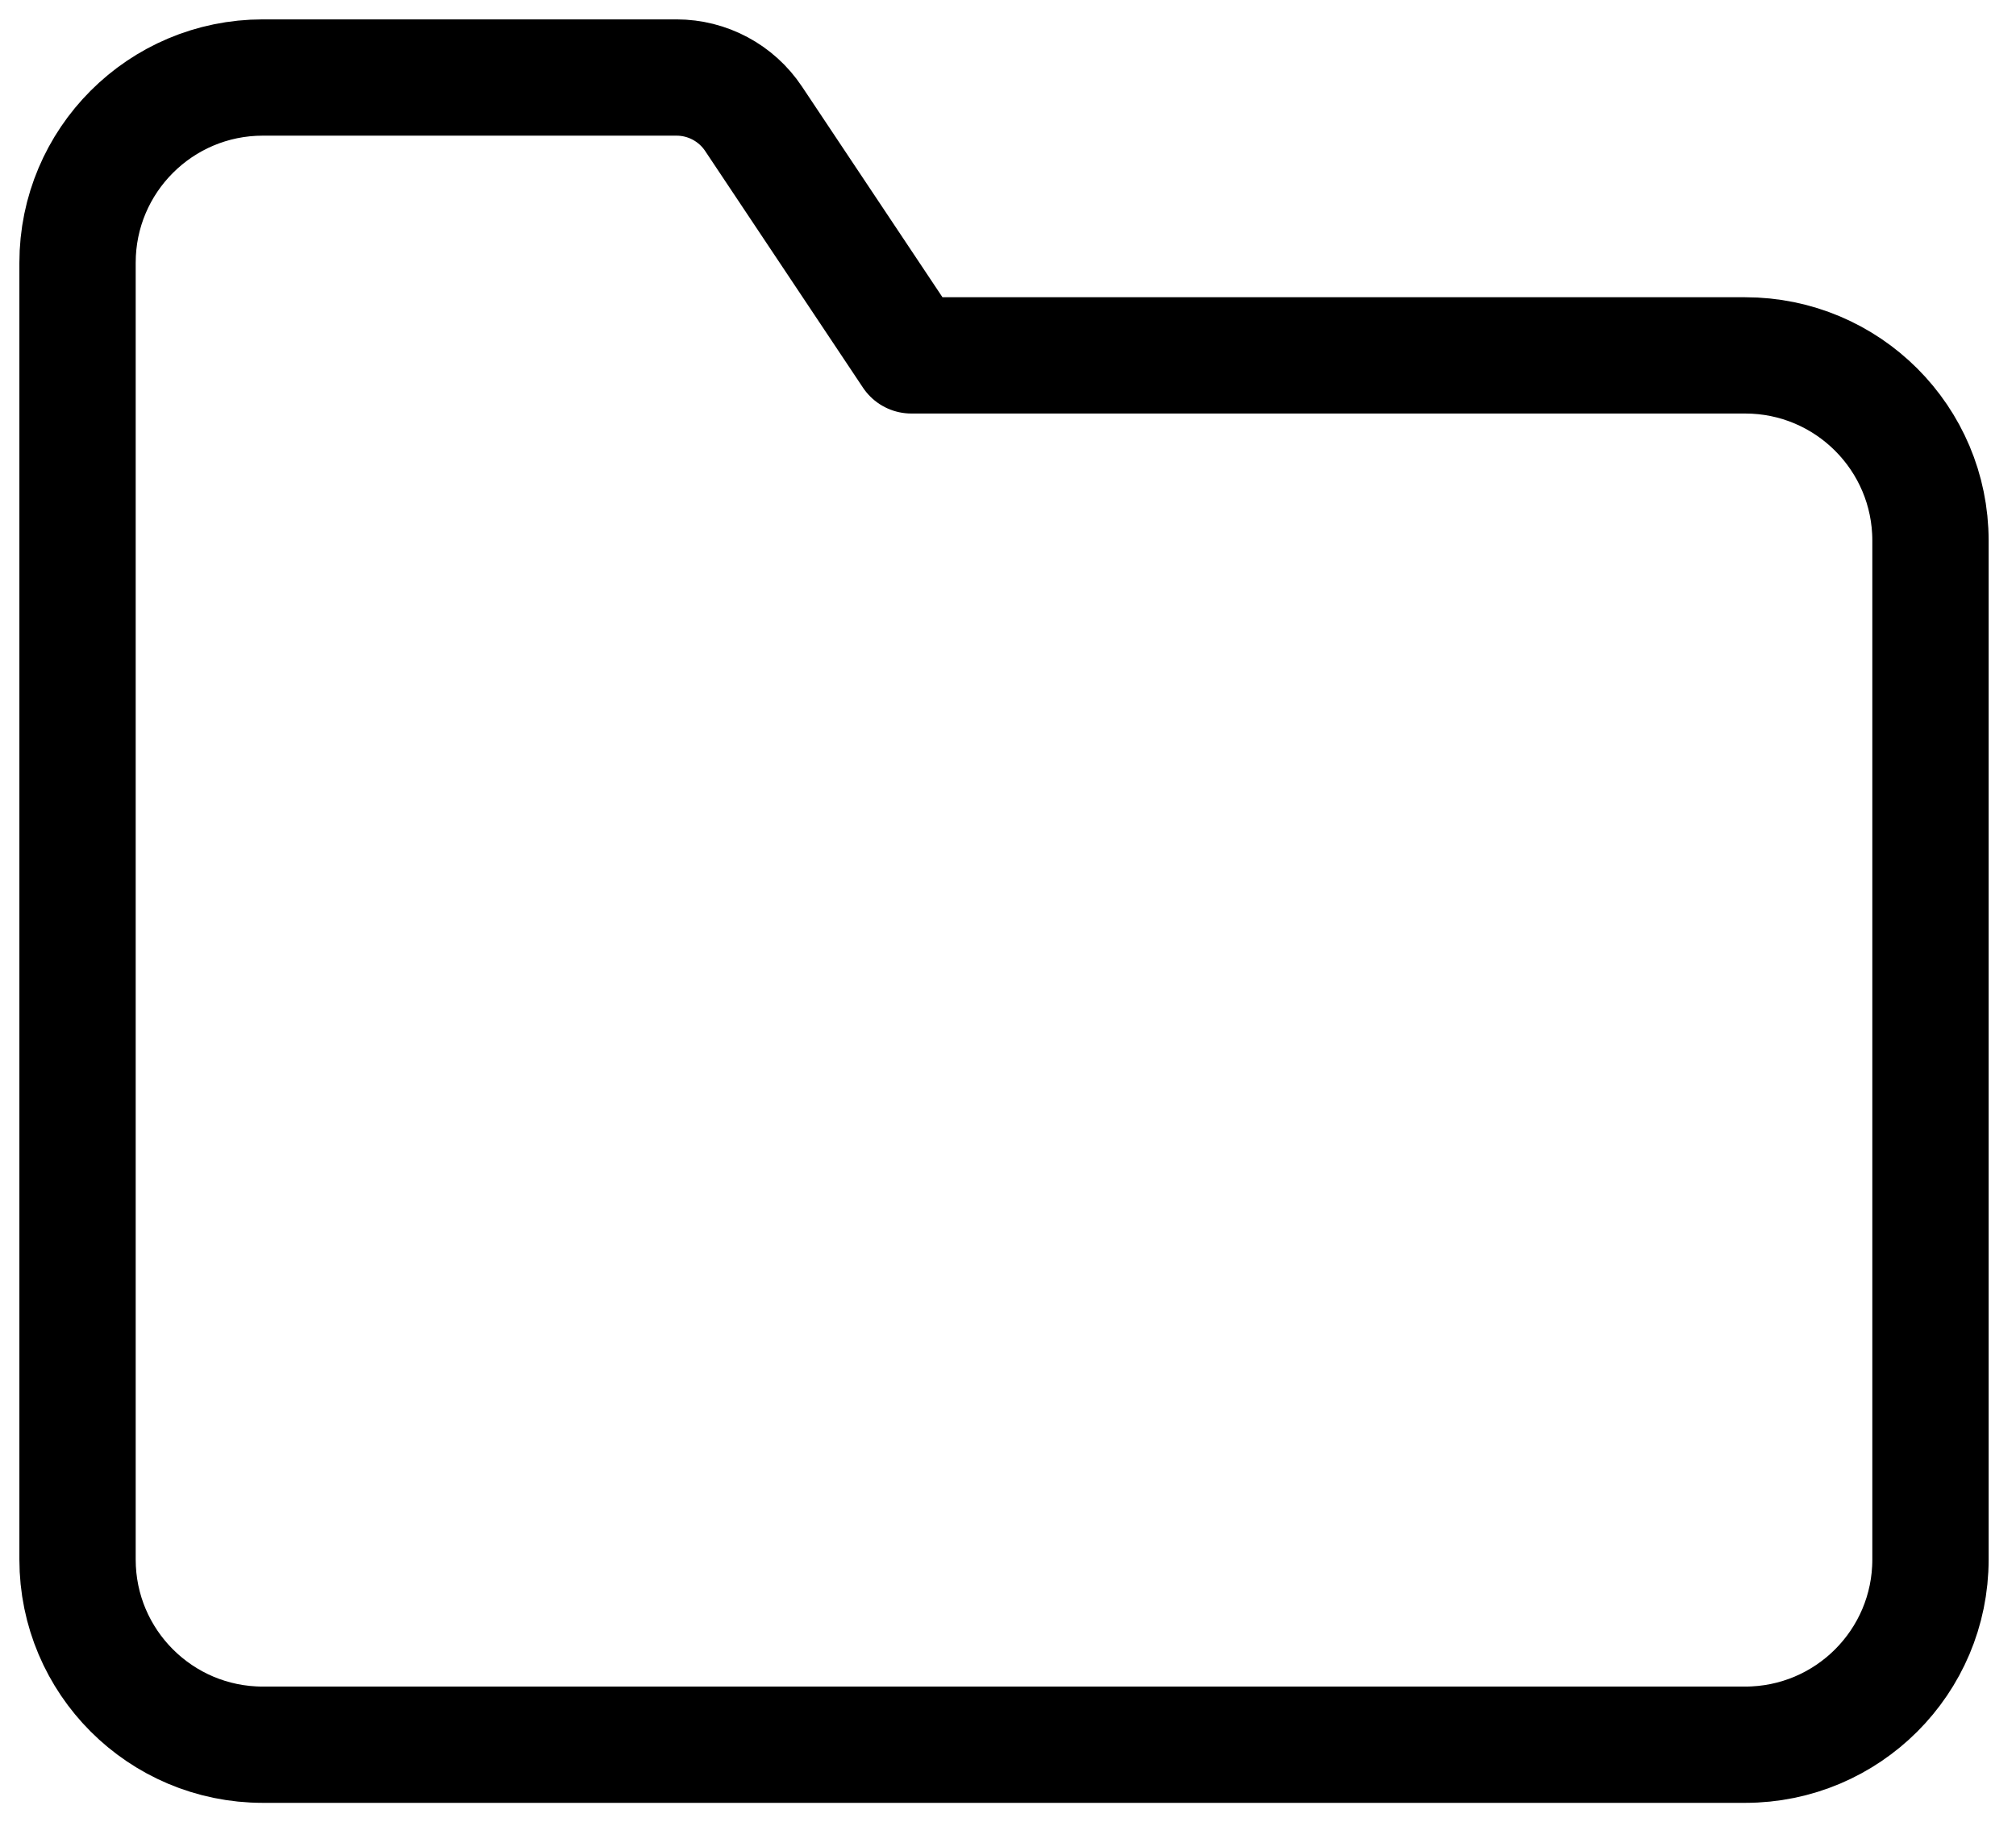
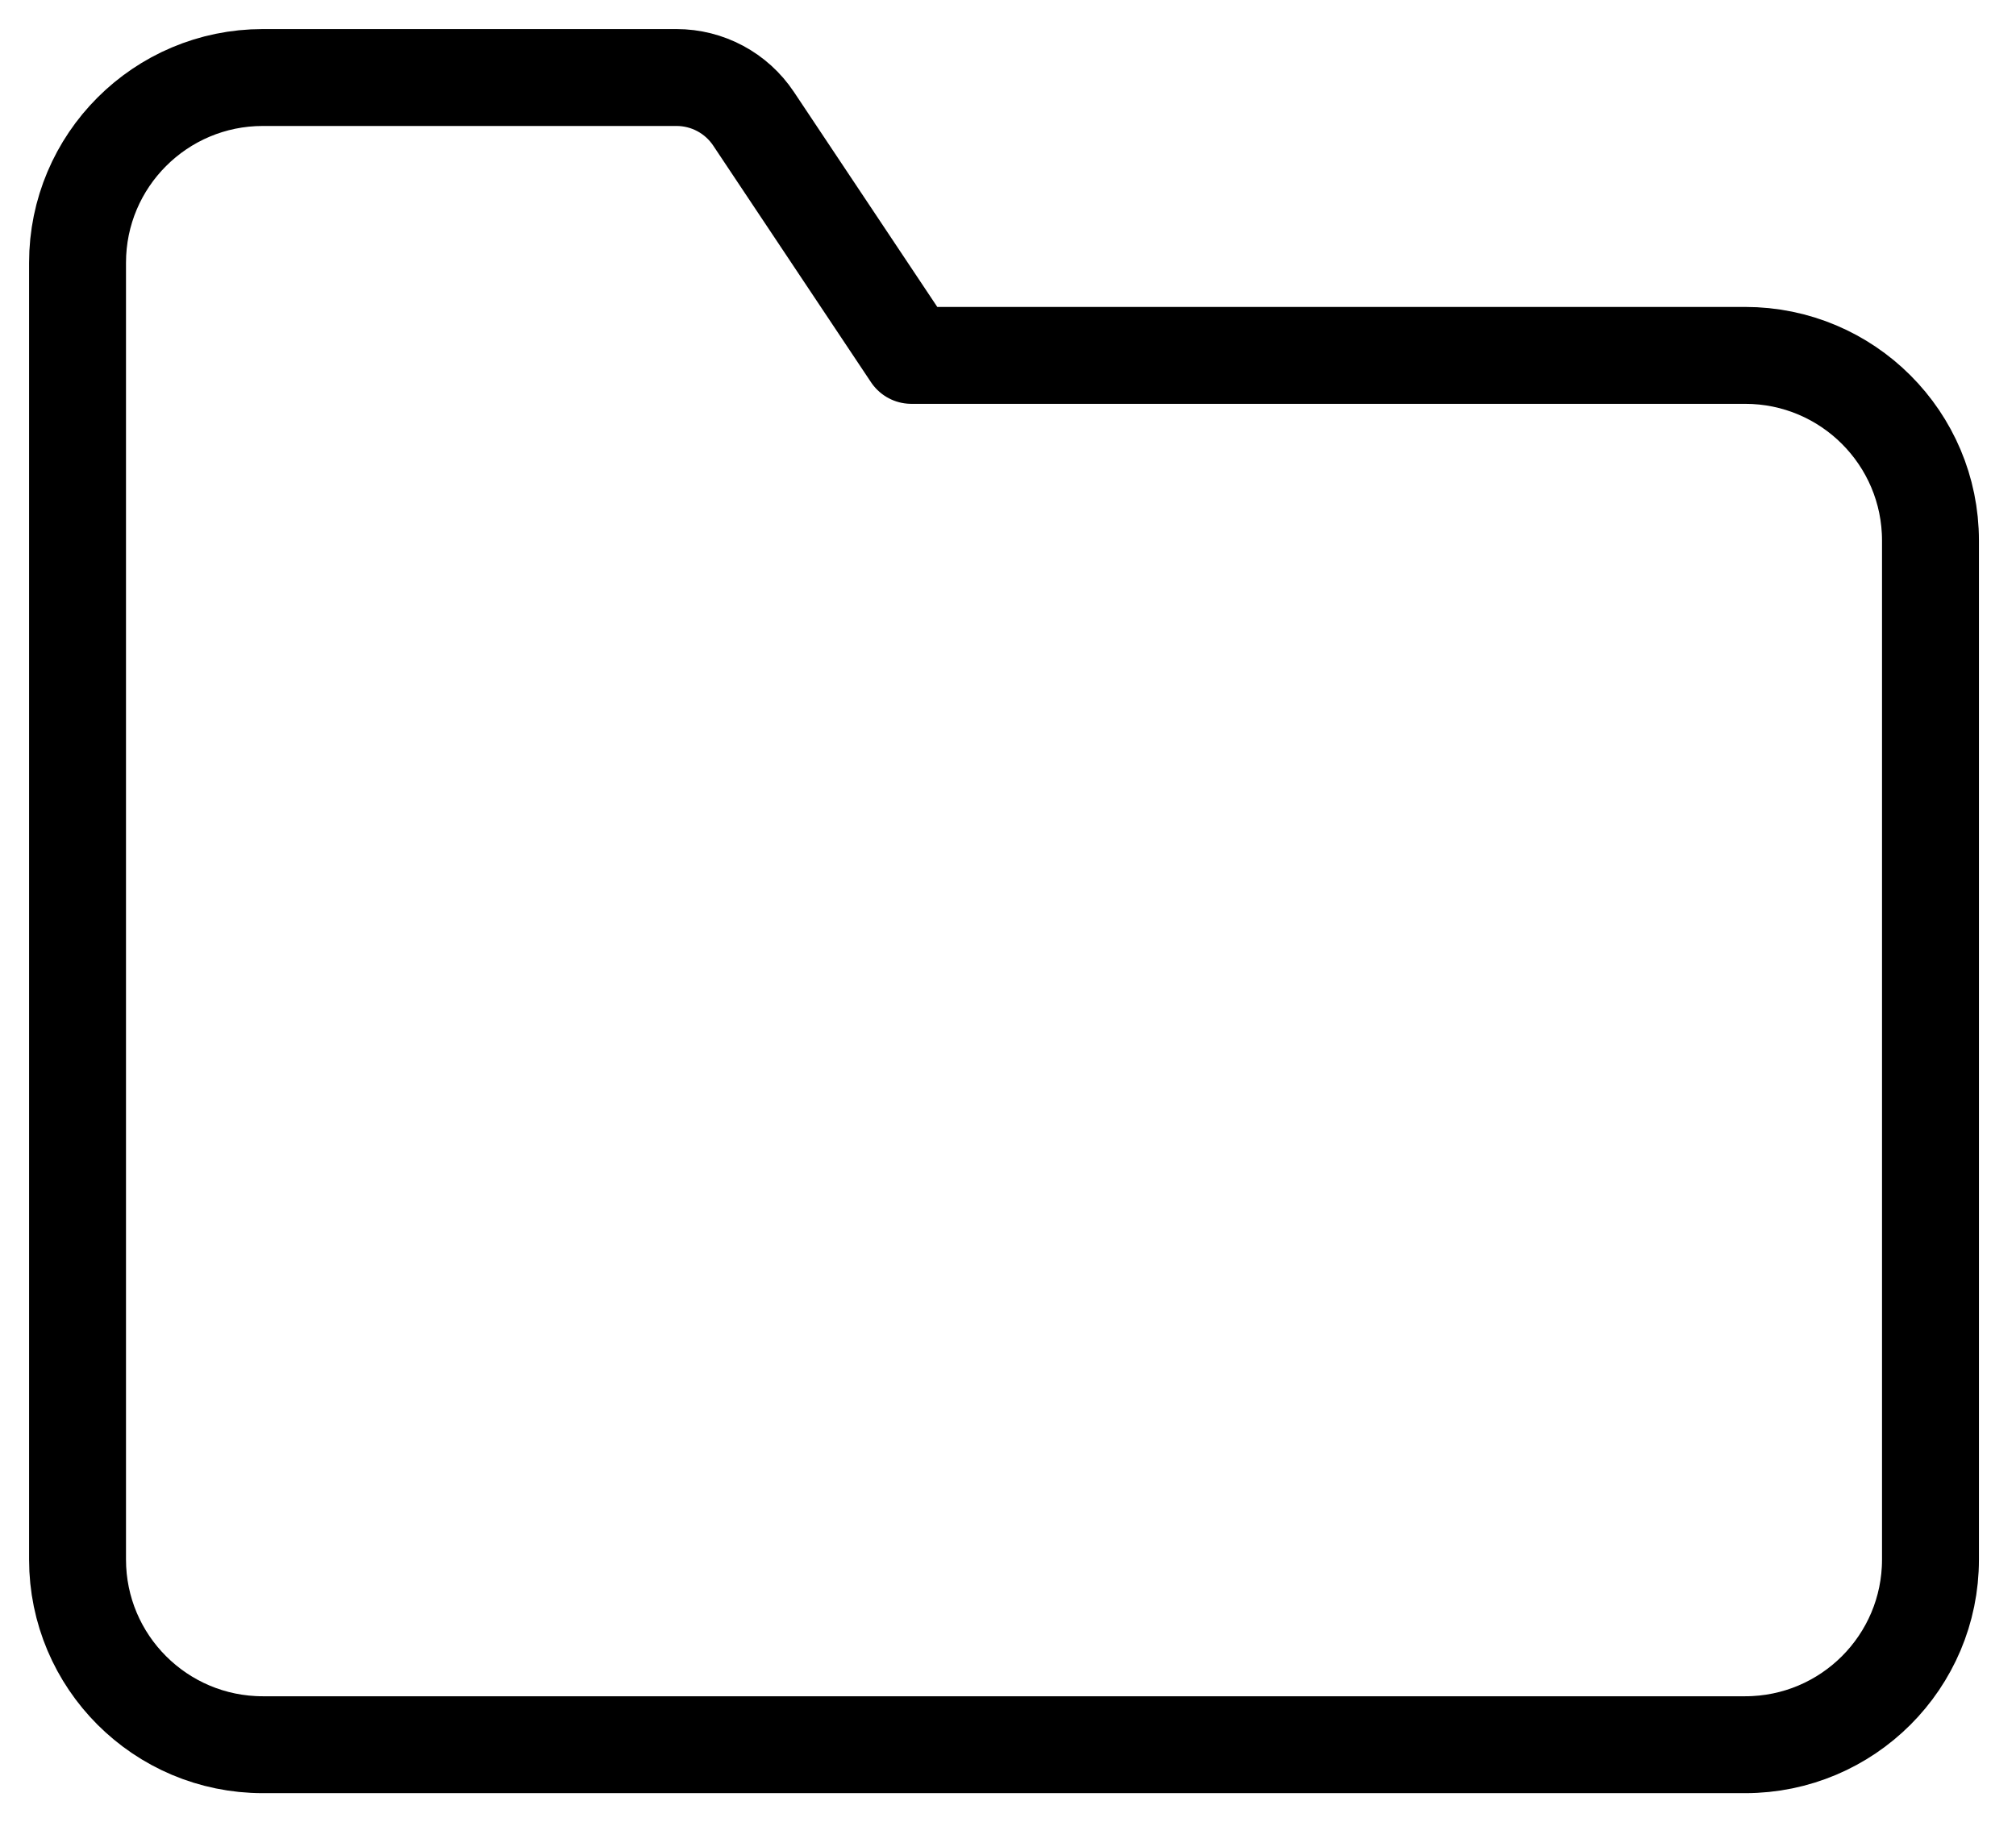
<svg xmlns="http://www.w3.org/2000/svg" width="52" height="47" viewBox="0 0 52 47" fill="none">
-   <path d="M6.779 45.014H45.014C47.654 45.014 49.794 42.875 49.794 40.235V13.948C49.794 11.309 47.654 9.169 45.014 9.169H23.507L19.437 3.064C18.994 2.399 18.248 2 17.449 2H6.779C4.14 2 2 4.14 2 6.779V40.235C2 42.875 4.14 45.014 6.779 45.014Z" stroke="black" stroke-width="3" stroke-linecap="round" stroke-linejoin="round" />
+   <path d="M6.779 45.014H45.014C47.654 45.014 49.794 42.875 49.794 40.235V13.948C49.794 11.309 47.654 9.169 45.014 9.169H23.507L19.437 3.064C18.994 2.399 18.248 2 17.449 2H6.779C4.14 2 2 4.14 2 6.779V40.235C2 42.875 4.14 45.014 6.779 45.014Z" stroke="black" stroke-width="2.5" stroke-linecap="round" stroke-linejoin="round" />
</svg>
